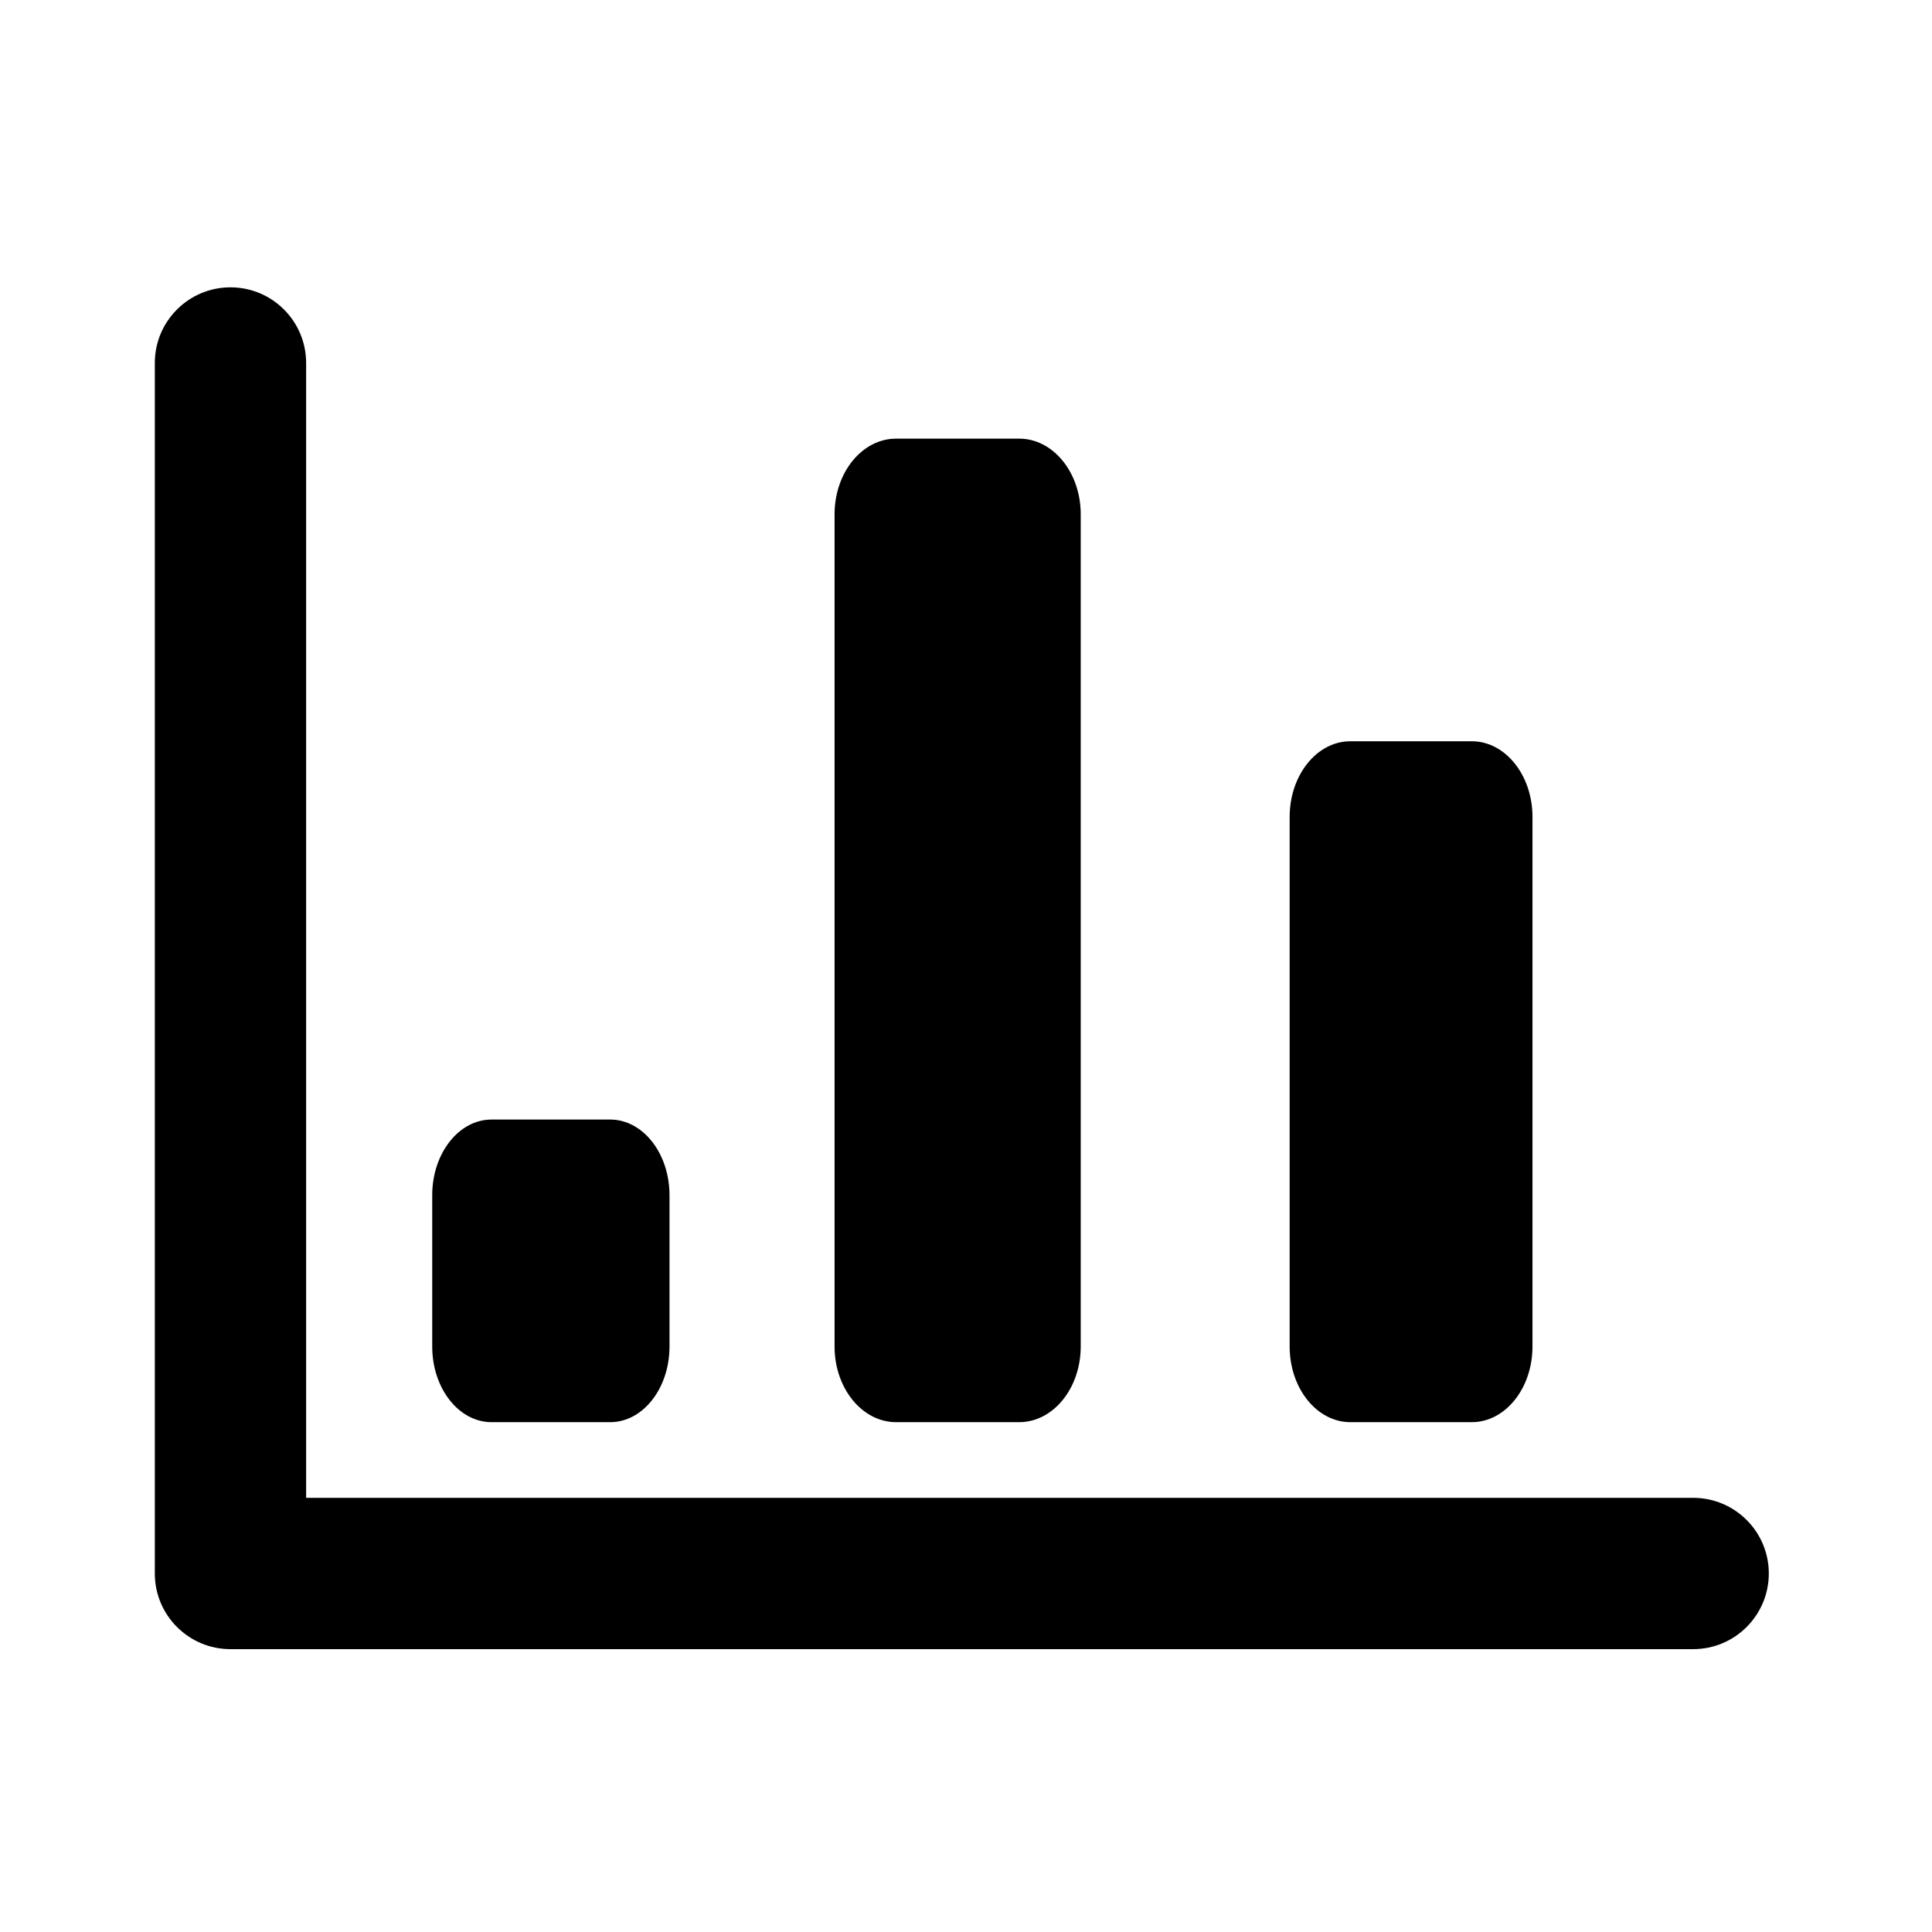
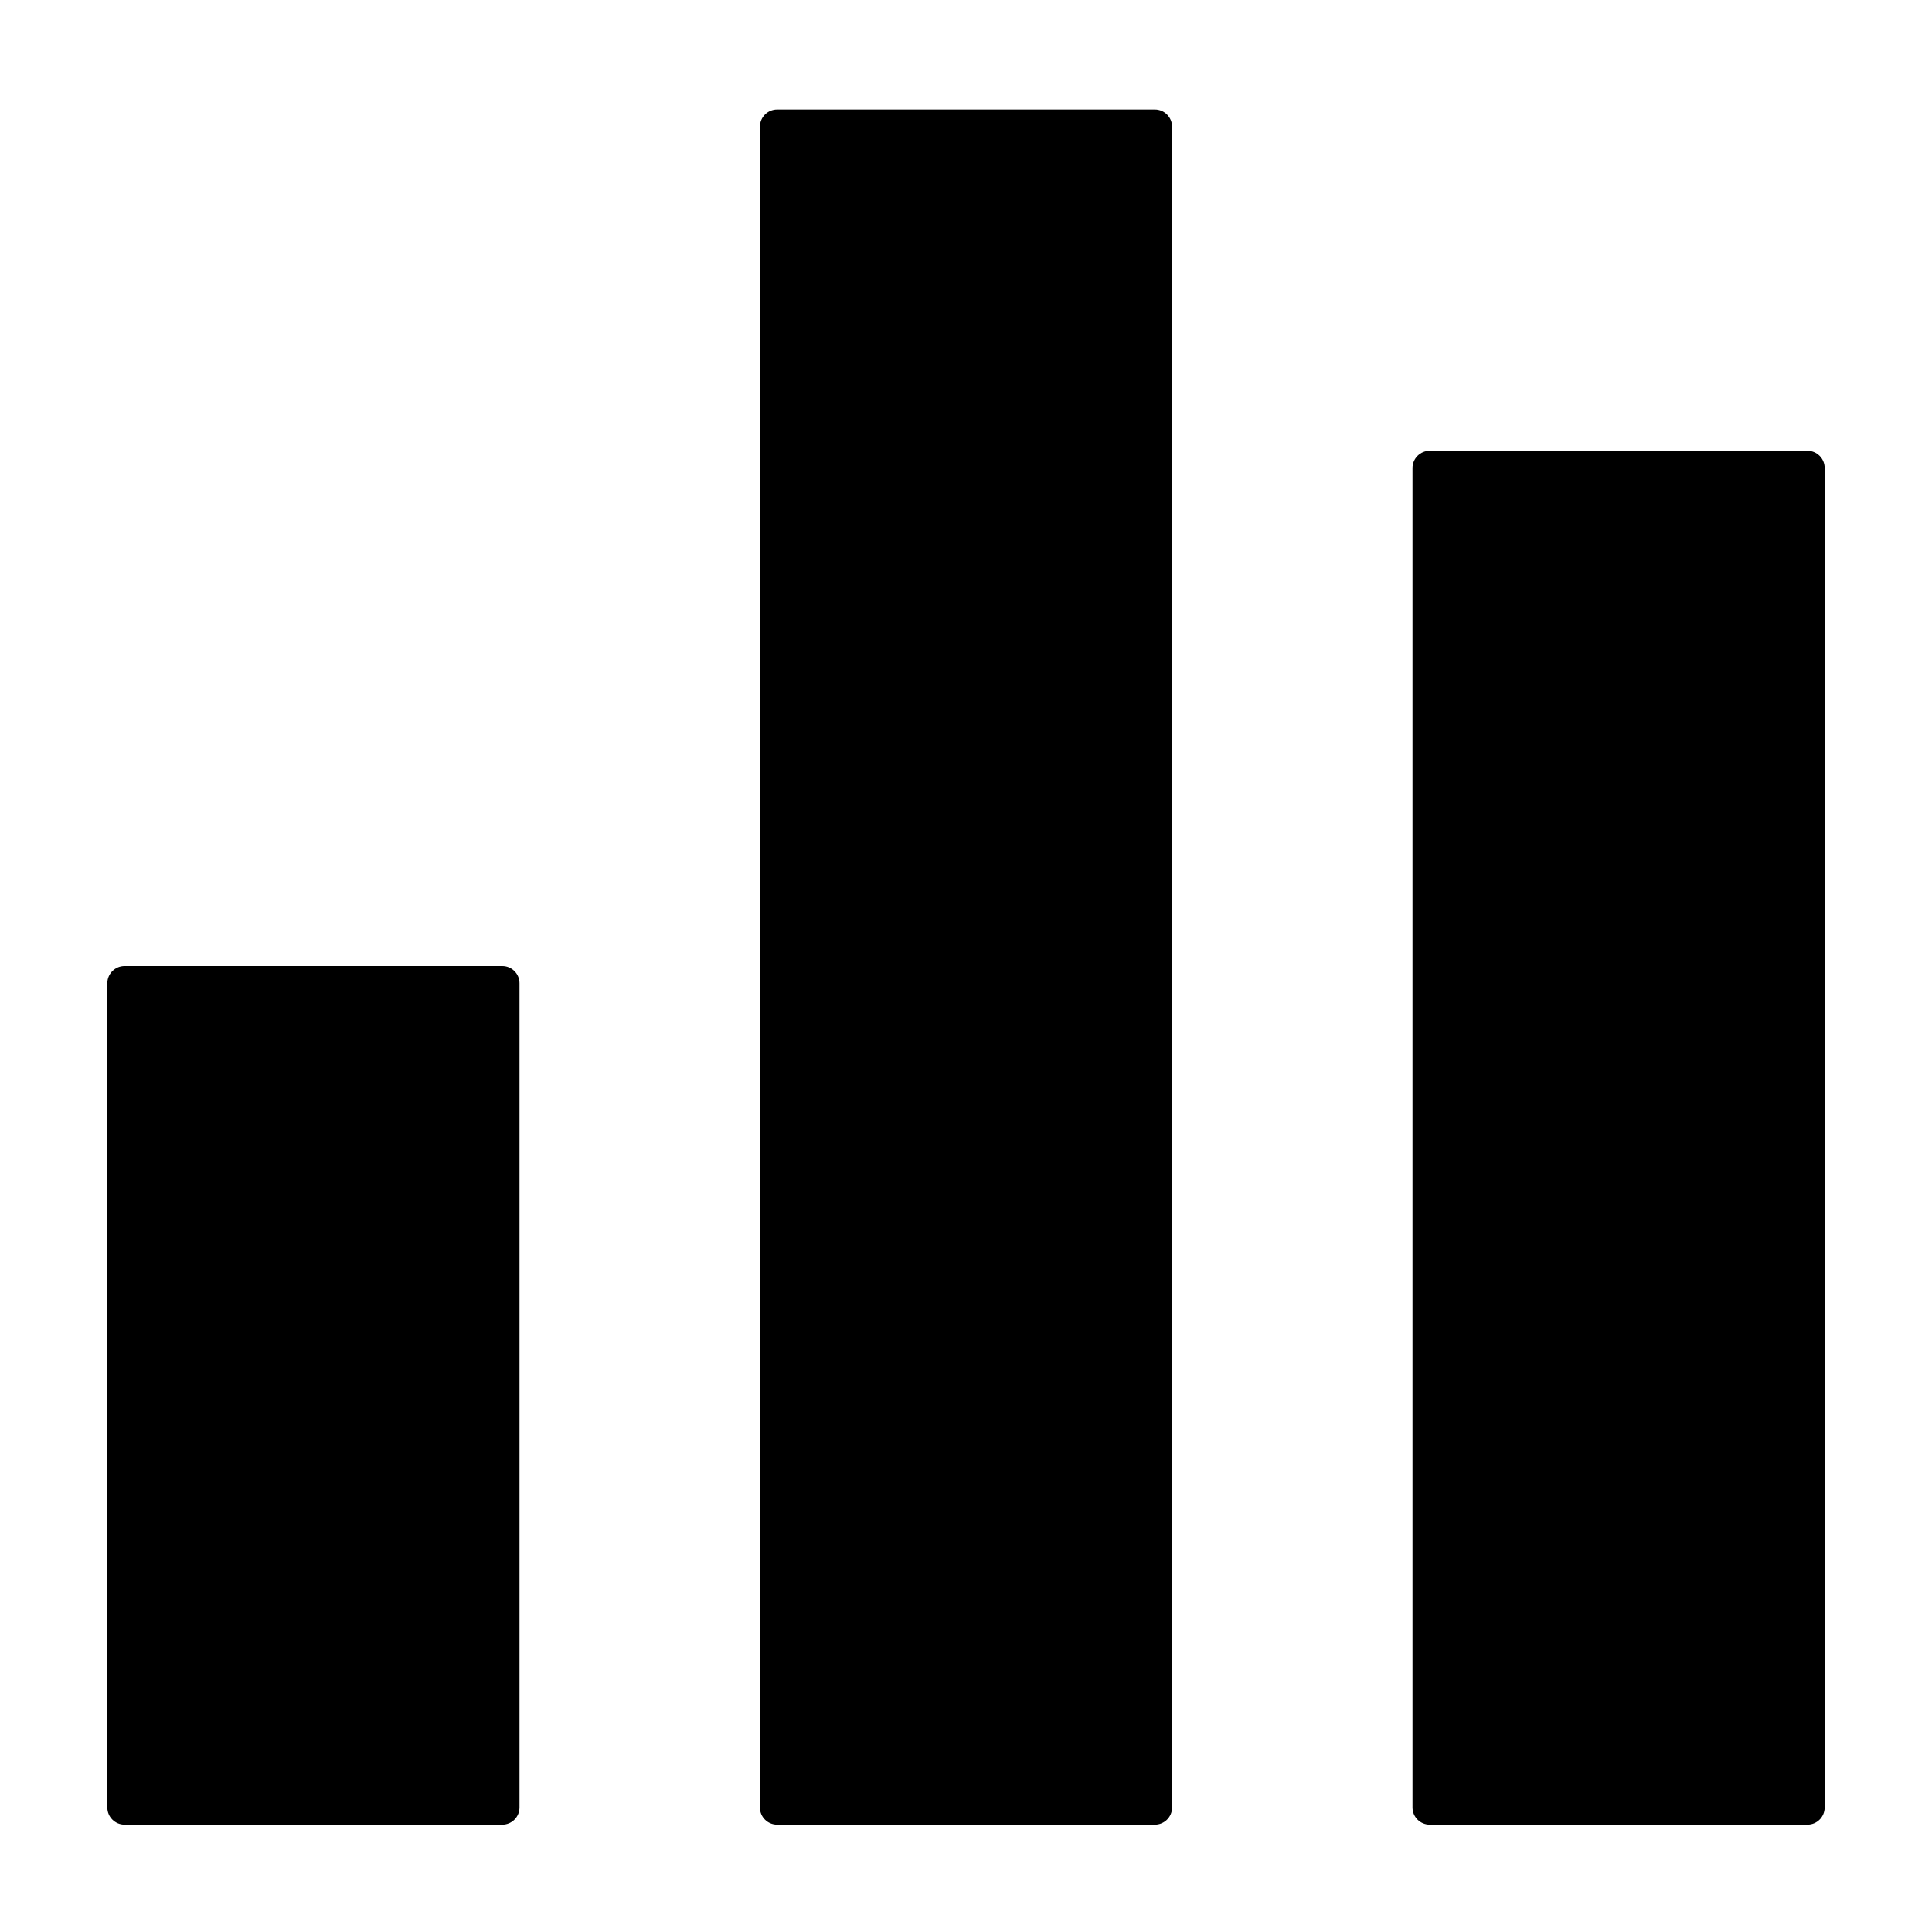
- <svg xmlns="http://www.w3.org/2000/svg" t="1581865710452" class="icon" viewBox="0 0 1024 1024" version="1.1" p-id="1159" width="200" height="200">
+ <svg xmlns="http://www.w3.org/2000/svg" t="1582041454705" class="icon" viewBox="0 0 1024 1024" version="1.1" p-id="875" width="200" height="200">
  <defs>
    <style type="text/css" />
  </defs>
-   <path d="M897.405 874.083 122.155 874.083c-22.145 0-40.099-17.962-40.099-40.102L82.055 192.392c0-22.147 17.954-40.099 40.099-40.099 22.144 0 40.099 17.951 40.099 40.096L162.254 700.313l0 0 0 93.569 735.151 0c22.145 0 40.1 17.954 40.1 40.099C937.505 856.12 919.55 874.083 897.405 874.083zM780.071 753.779l-64.352 0c-17.769 0-32.176-17.952-32.176-40.099L683.543 432.984c0-22.144 14.407-40.099 32.176-40.099l64.352 0c17.768 0 32.175 17.955 32.175 40.099l0 280.695C812.246 735.827 797.839 753.779 780.071 753.779zM540.189 753.779l-65.234 0c-18.011 0-32.616-17.952-32.616-40.099L442.339 272.587c0-22.144 14.605-40.099 32.616-40.099l65.234 0c18.012 0 32.616 17.955 32.616 40.099l0 441.092C572.804 735.827 558.2 753.779 540.189 753.779zM323.409 753.779 260.527 753.779c-17.363 0-31.442-17.952-31.442-40.099l0-80.2c0-22.144 14.078-40.098 31.442-40.098l62.883 0c17.362 0 31.441 17.954 31.441 40.098l0 80.2C354.85 735.827 340.773 753.779 323.409 753.779z" p-id="1160" />
+   <path d="M266.24 967.111H65.991c-5.006 0-9.102-4.096-9.102-9.102V521.102c0-5.006 4.096-9.102 9.102-9.102h200.249c5.006 0 9.102 4.096 9.102 9.102v436.907c0 5.006-4.096 9.102-9.102 9.102zM612.124 967.111H411.876c-5.006 0-9.102-4.096-9.102-9.102V67.129c0-5.006 4.096-9.102 9.102-9.102h200.249c5.006 0 9.102 4.096 9.102 9.102v890.88c0 5.006-4.096 9.102-9.102 9.102zM958.009 967.111H757.76c-5.006 0-9.102-4.096-9.102-9.102V248.036c0-5.006 4.096-9.102 9.102-9.102h200.249c5.006 0 9.102 4.096 9.102 9.102v709.973c0 5.006-4.096 9.102-9.102 9.102z" p-id="876" />
</svg>
